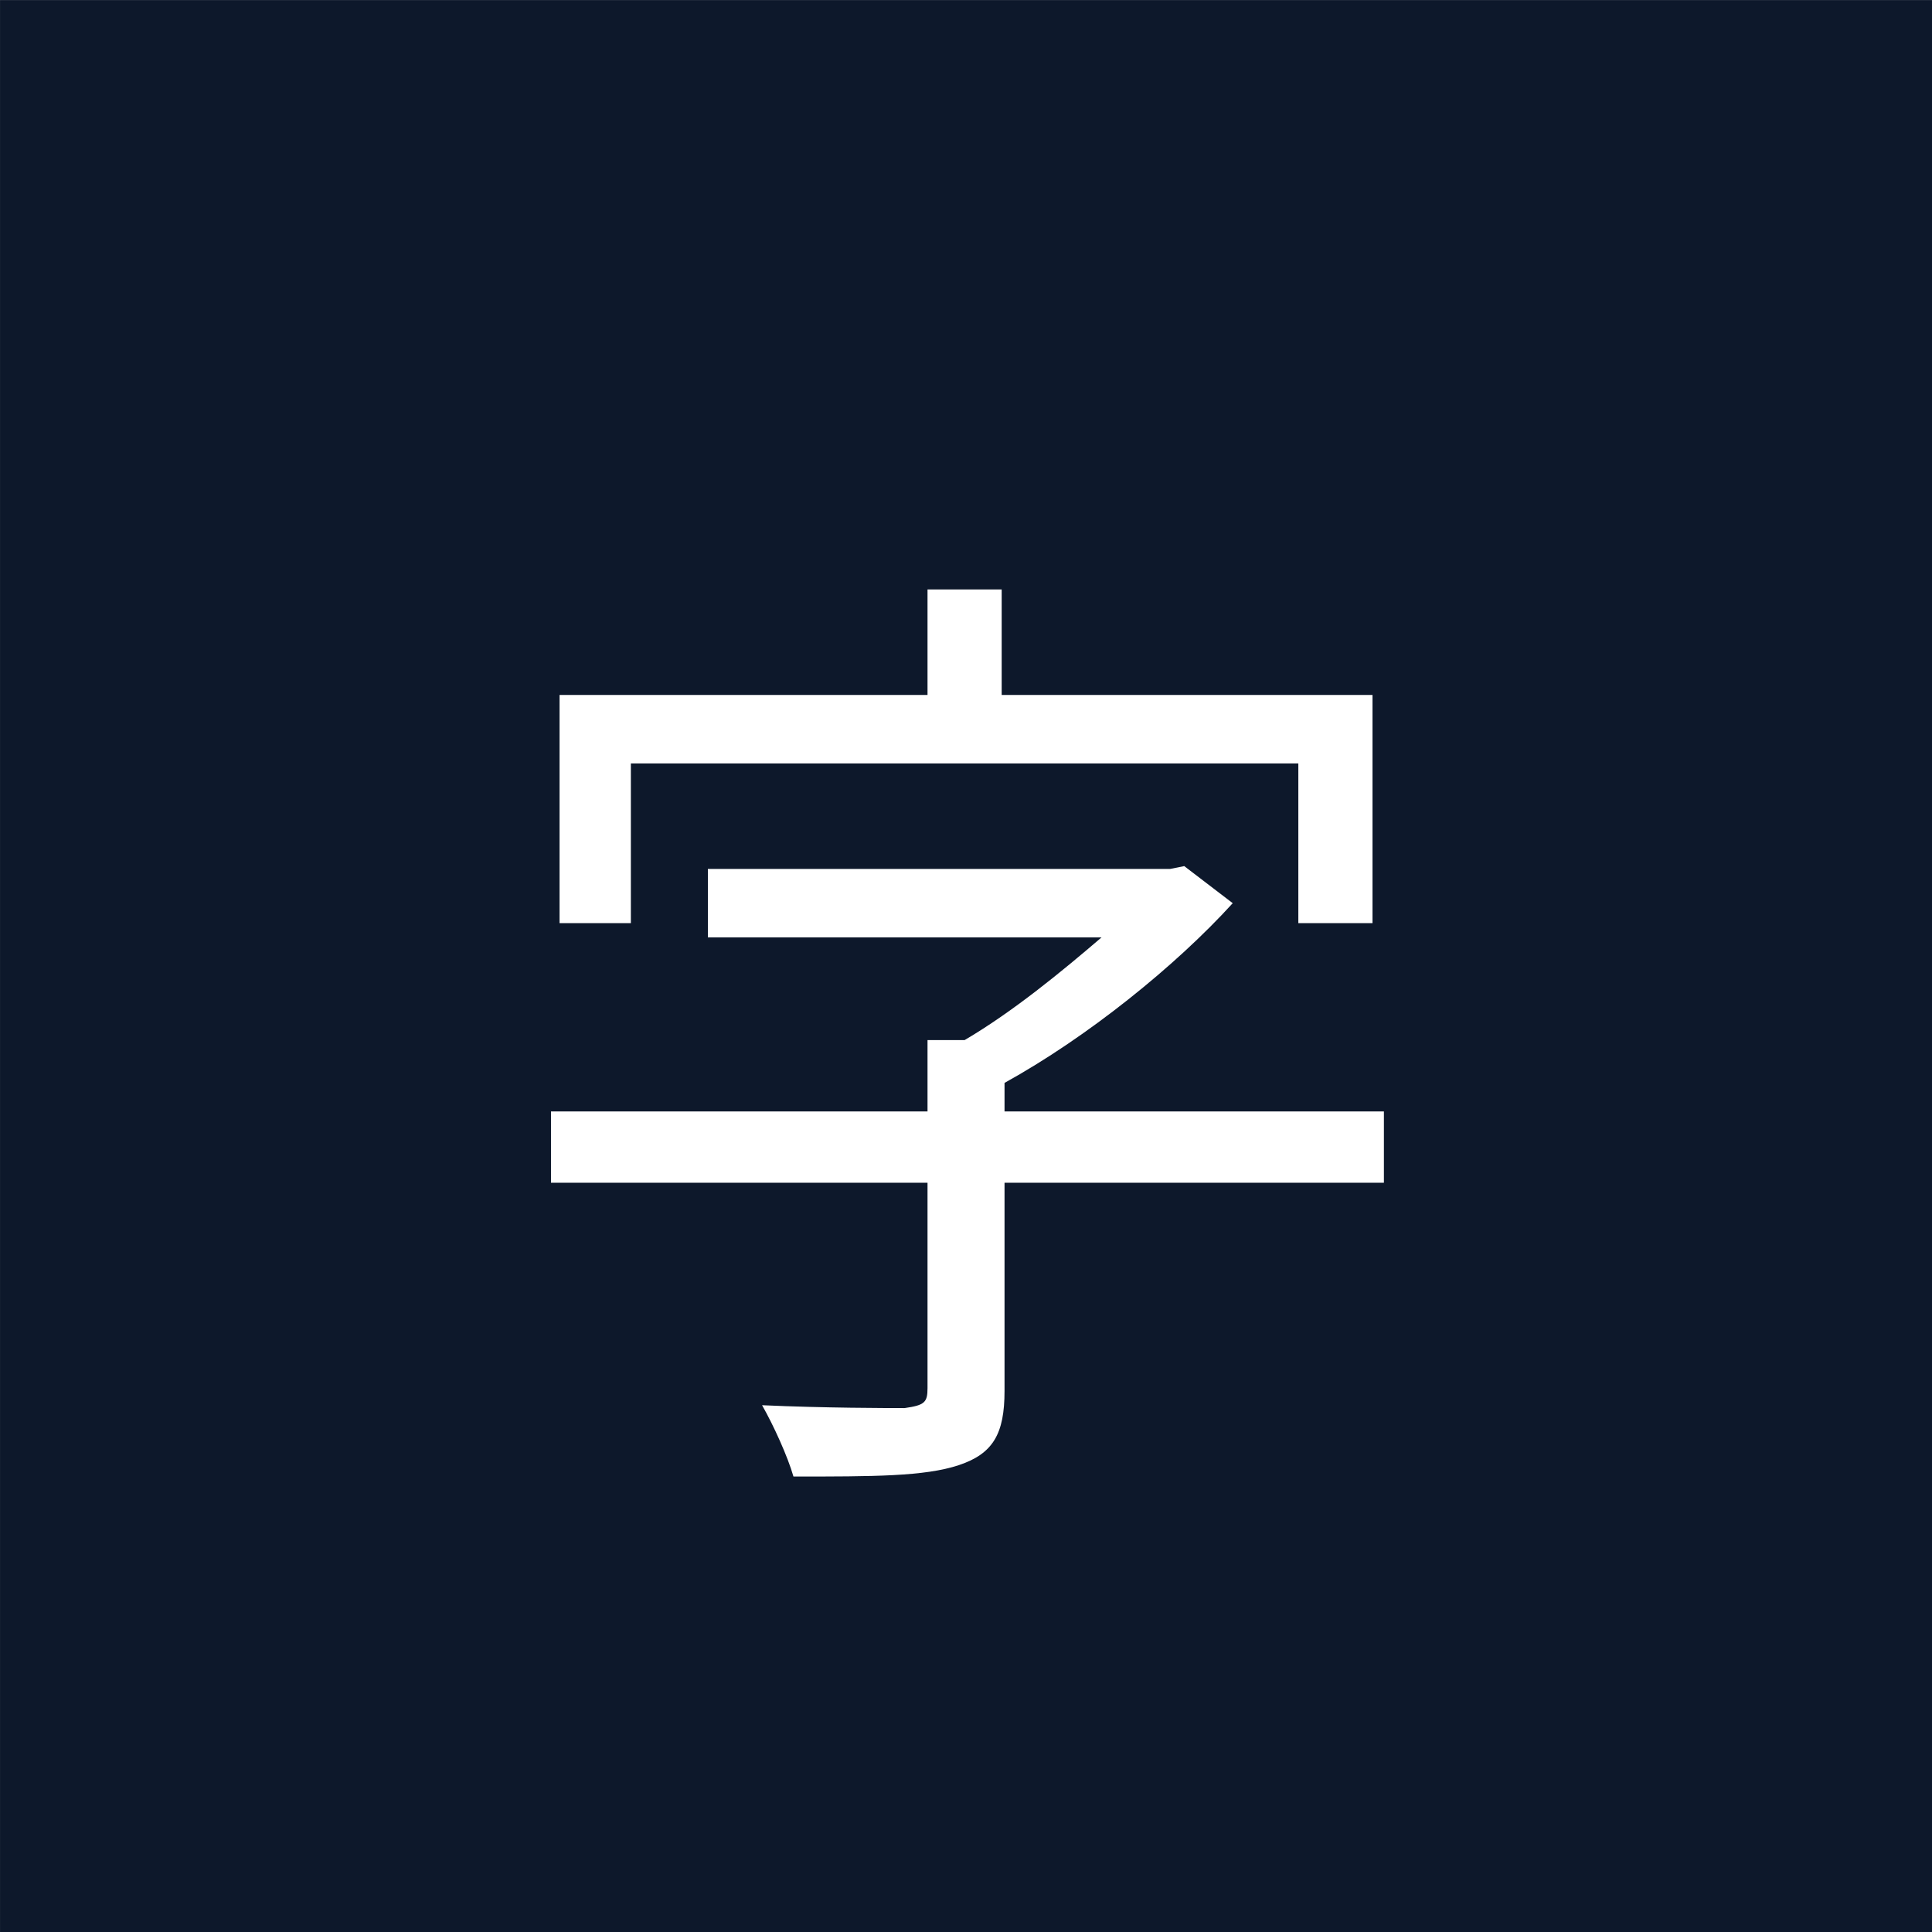
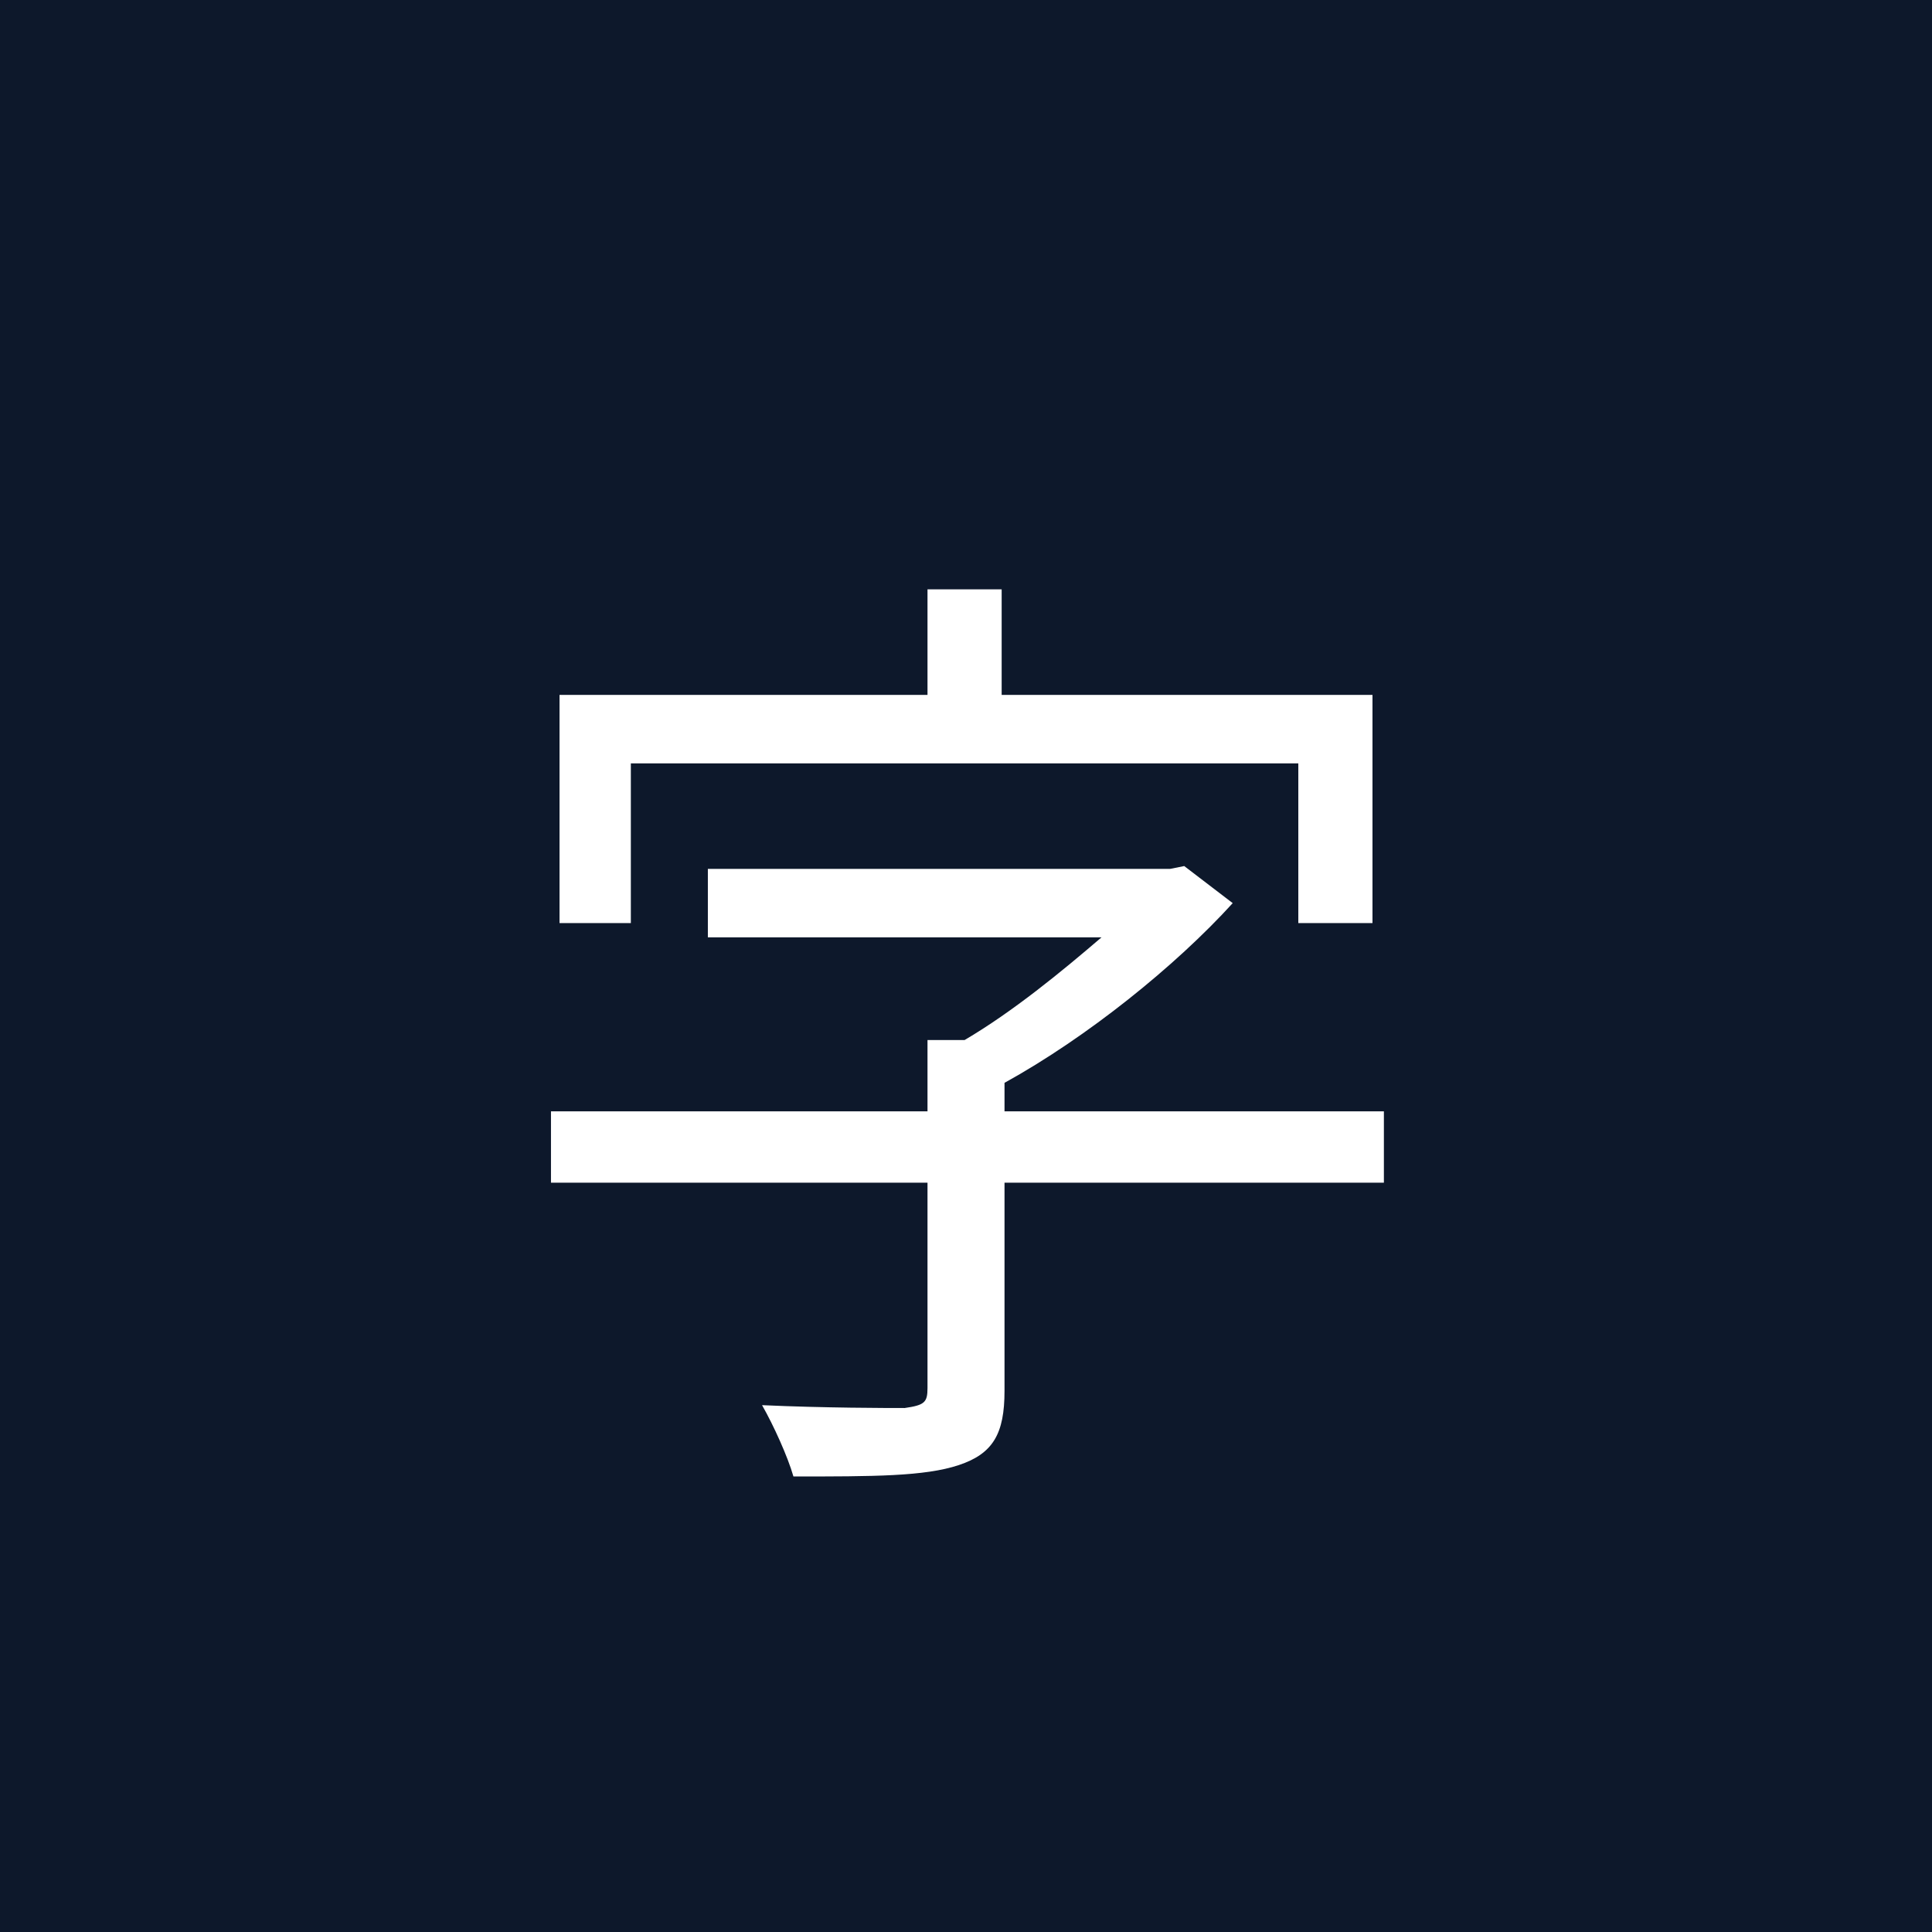
- <svg xmlns="http://www.w3.org/2000/svg" width="40" height="40" viewBox="0 0 10.583 10.583" version="1.1" id="svg8">
-   <defs id="defs2" />
-   <g id="layer1" transform="translate(-102.6029,-103.5057)">
-     <rect style="fill:#0d182b;fill-opacity:1;stroke:none;stroke-width:0.529;stroke-linejoin:miter;stroke-miterlimit:4;stroke-dasharray:none;stroke-opacity:1;paint-order:normal" id="rect1928" width="10.583" height="10.583" x="102.603" y="103.506" />
-     <text xml:space="preserve" style="font-style:normal;font-variant:normal;font-weight:normal;font-stretch:normal;font-size:5.292px;line-height:6.615px;font-family:sans-serif;-inkscape-font-specification:'sans-serif, Normal';font-variant-ligatures:normal;font-variant-caps:normal;font-variant-numeric:normal;font-feature-settings:normal;text-align:start;letter-spacing:0px;word-spacing:0px;writing-mode:lr-tb;text-anchor:start;fill:#ffffff;fill-opacity:1;stroke:none;stroke-width:0.265px;stroke-linecap:butt;stroke-linejoin:miter;stroke-opacity:1;" x="105.246" y="111.189" id="text4513">
-       <tspan x="105.246" y="111.189" style="stroke-width:0.265px;fill:#ffffff;" id="tspan4515">字</tspan>
-     </text>
-   </g>
+ <svg xmlns="http://www.w3.org/2000/svg" width="40" height="40" viewBox="0 0 10.583 10.583">
+   <path d="M102.603 103.506h10.583v10.583h-10.583z" style="fill:#0d182b;fill-opacity:1;stroke:none;stroke-width:.529;stroke-linejoin:miter;stroke-miterlimit:4;stroke-dasharray:none;stroke-opacity:1;paint-order:normal" transform="translate(-102.603 -103.506)" />
+   <text xml:space="preserve" x="105.246" y="111.189" style="font-style:normal;font-variant:normal;font-weight:400;font-stretch:normal;font-size:5.292px;line-height:6.615px;font-family:sans-serif;-inkscape-font-specification:&quot;sans-serif, Normal&quot;;font-variant-ligatures:normal;font-variant-caps:normal;font-variant-numeric:normal;font-feature-settings:normal;text-align:start;letter-spacing:0;word-spacing:0;writing-mode:lr-tb;text-anchor:start;fill:#fff;fill-opacity:1;stroke:none;stroke-width:.265px;stroke-linecap:butt;stroke-linejoin:miter;stroke-opacity:1" transform="translate(-102.603 -103.506)">
+     <tspan x="105.246" y="111.189" style="stroke-width:.265px;fill:#fff">字</tspan>
+   </text>
</svg>
